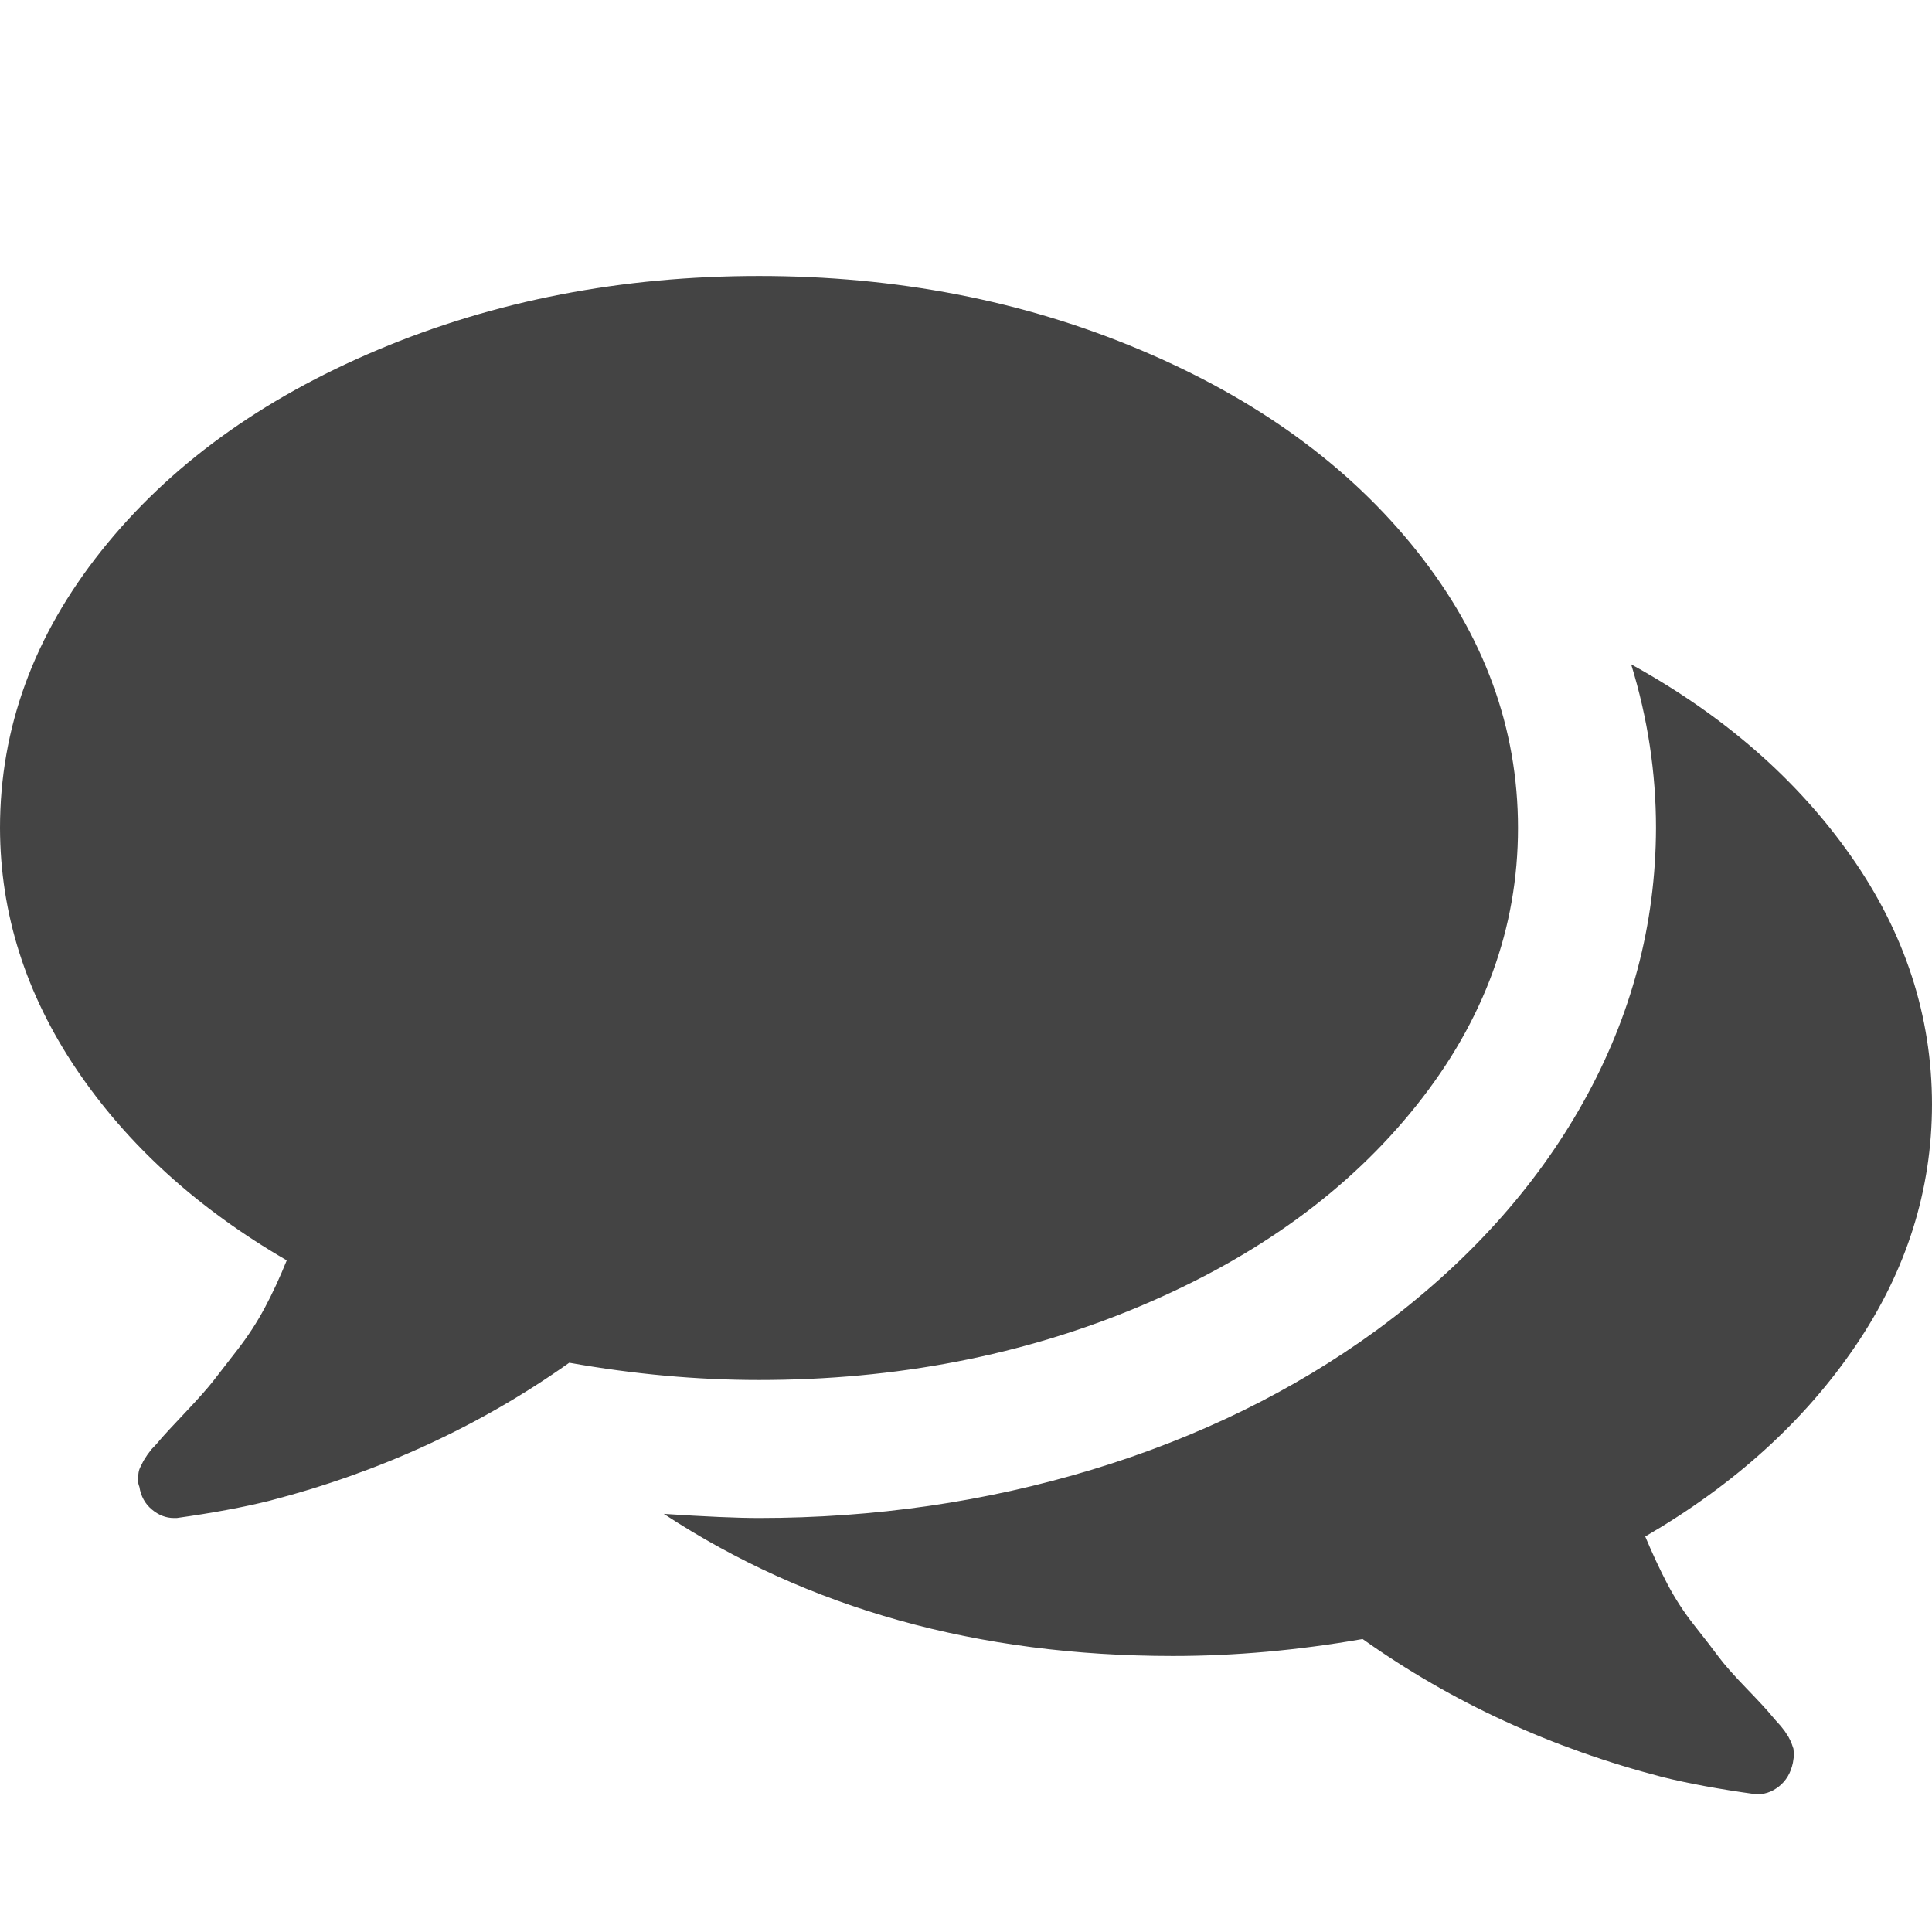
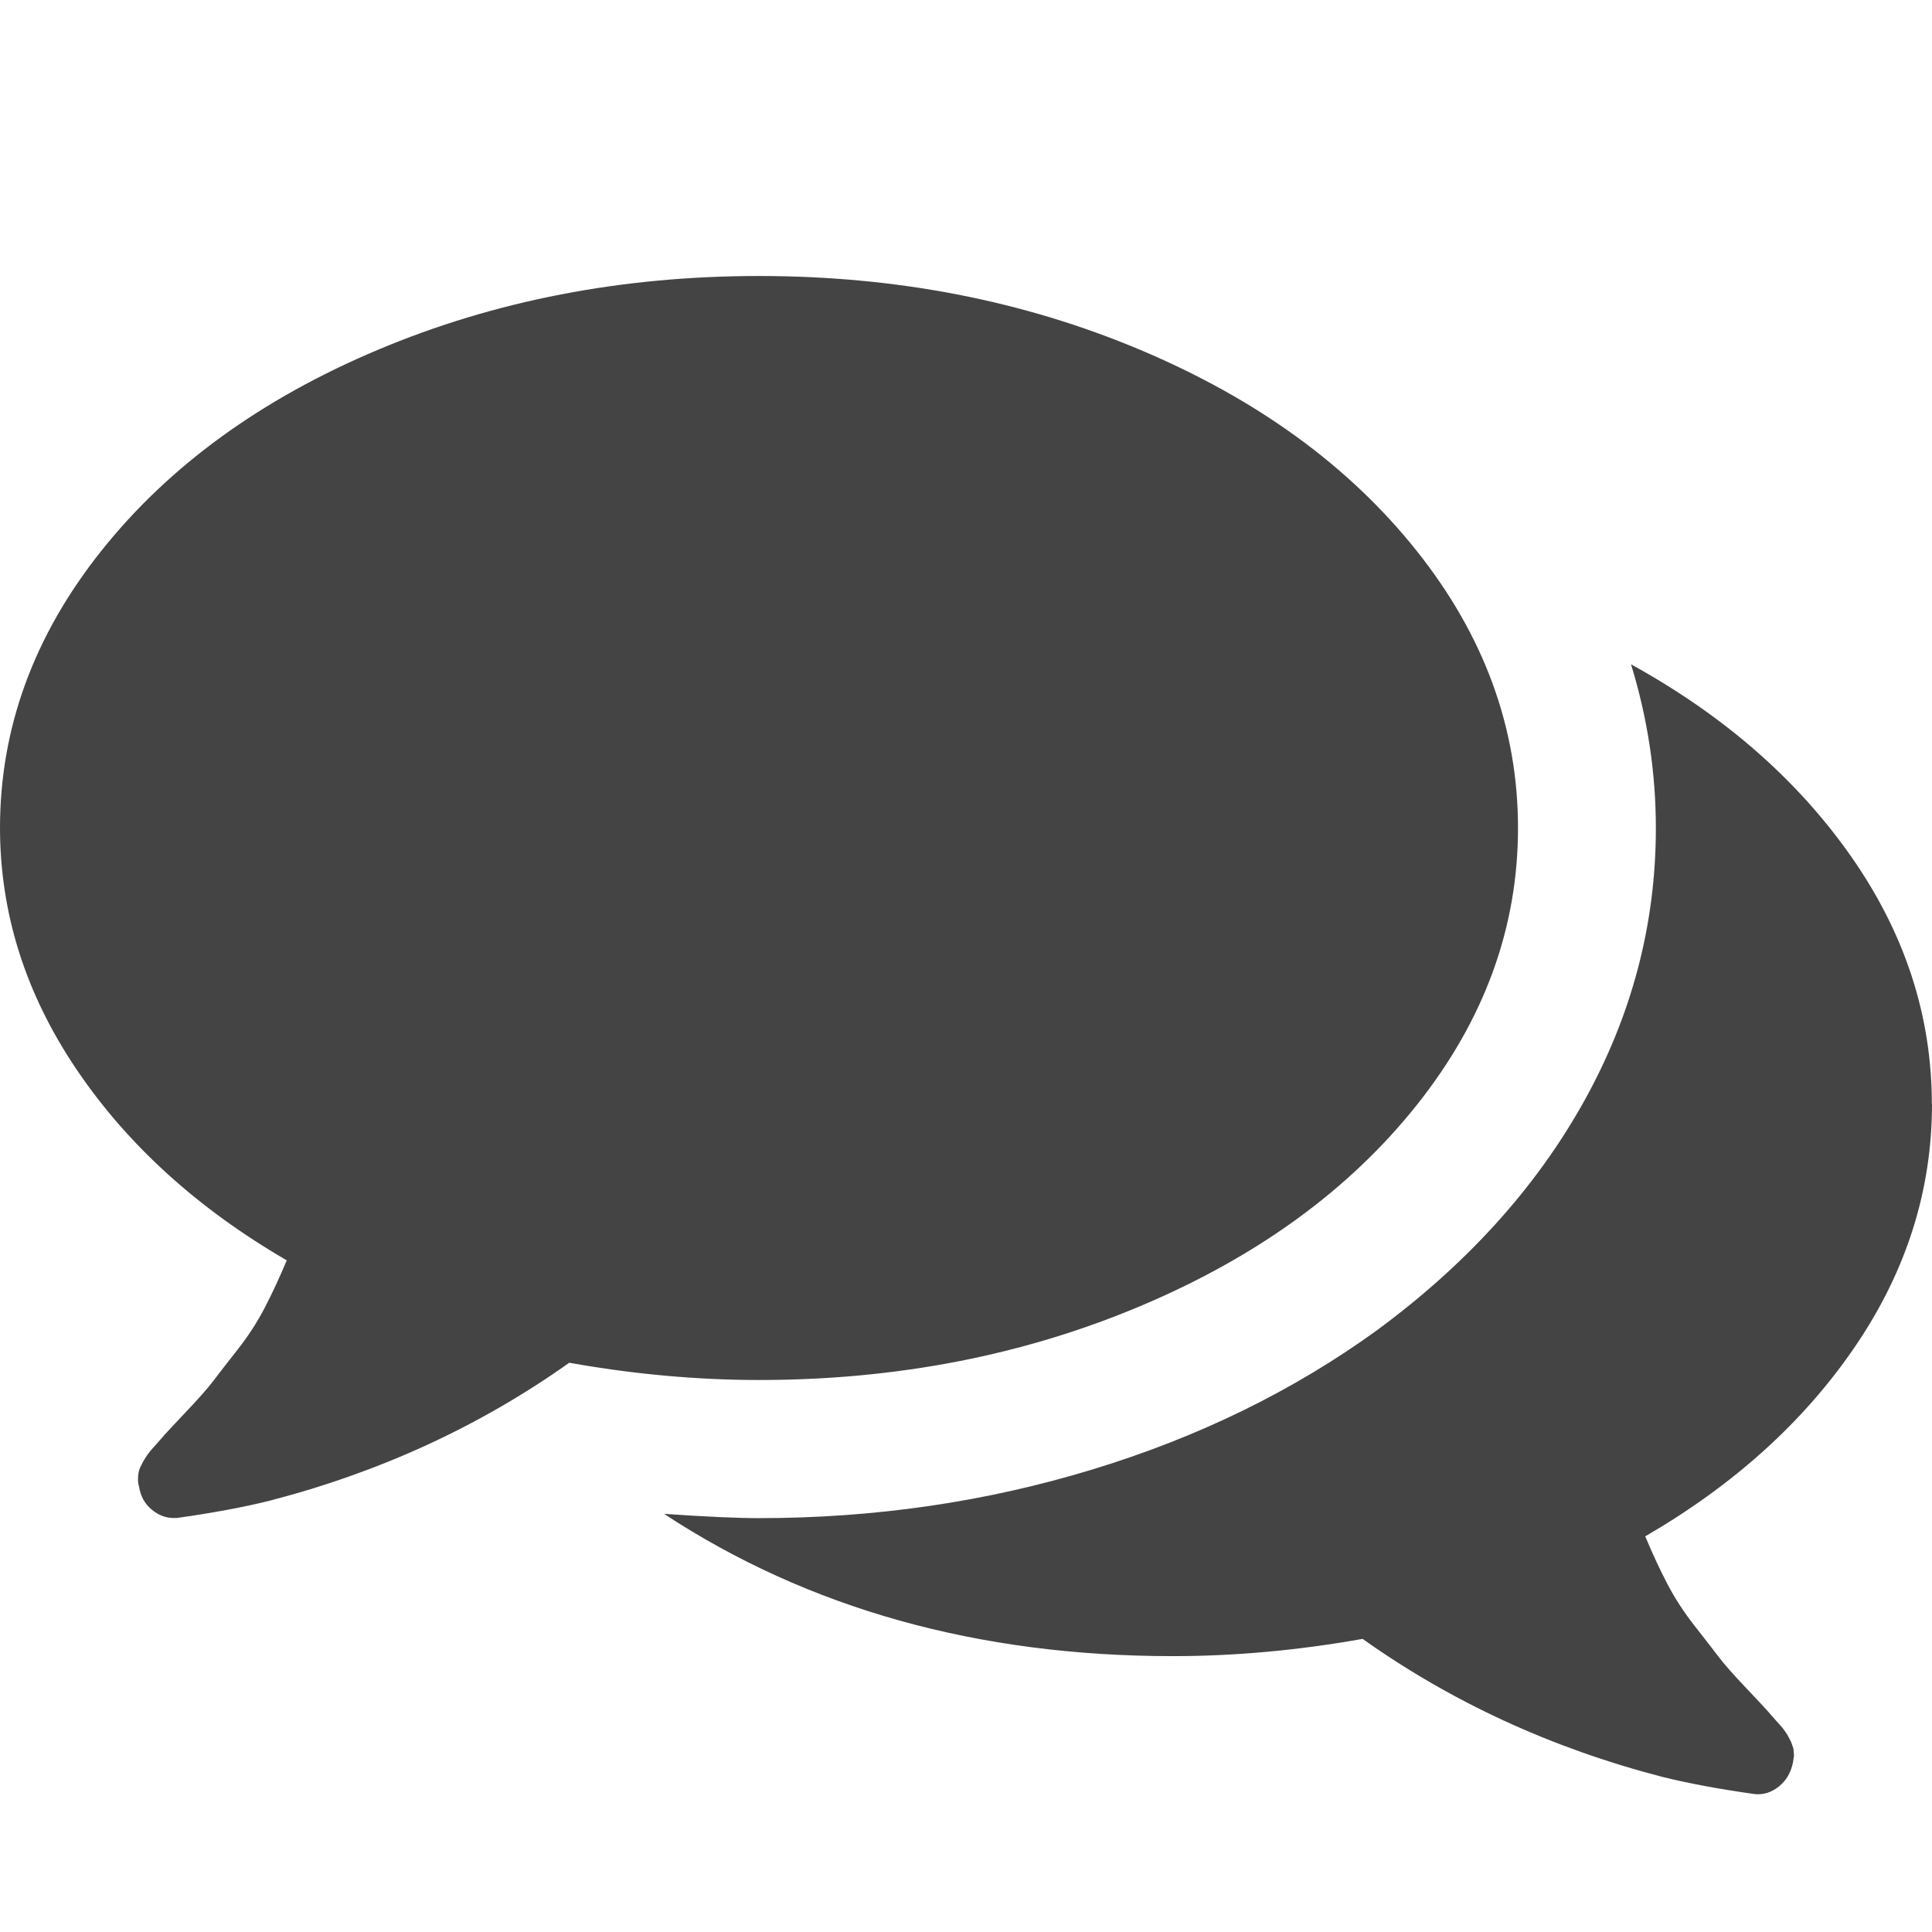
- <svg xmlns="http://www.w3.org/2000/svg" width="14" height="14" viewBox="0 0 14 14">
-   <path fill="#444" d="M11 6q0 1.086-.734 2.008T8.262 9.465 5.5 10q-.672 0-1.375-.125-.97.688-2.172 1-.28.07-.672.125H1.26q-.086 0-.16-.062t-.09-.164Q1 10.75 1 10.724t.004-.052.016-.047l.02-.04.027-.042.03-.04.036-.038.03-.035q.04-.047.18-.195t.204-.23.176-.227.195-.3.16-.345Q1.108 8.57.555 7.75T0 6q0-1.086.734-2.008t2.004-1.457T5.5 2t2.762.535 2.004 1.457T11 6zm3 2q0 .937-.555 1.754t-1.523 1.38q.078.186.16.343t.195.3.176.228.203.23.18.195l.03.035.036.04.03.038.028.043.02.04.016.046.004.05-.008.052q-.023.11-.102.172t-.172.055q-.39-.054-.672-.124-1.203-.312-2.172-1Q9.17 12 8.5 12 6.38 12 4.81 10.97q.453.03.688.03 1.258 0 2.414-.35t2.062-1.01q.977-.718 1.5-1.655T12 6q0-.6-.18-1.186 1.007.555 1.593 1.39T14 8.003z" />
+ <svg xmlns="http://www.w3.org/2000/svg" width="14" height="14">
+   <path fill="#444" d="M11 6q0 1.086-.734 2.008T8.262 9.465 5.5 10q-.672 0-1.375-.125-.969.688-2.172 1-.281.07-.672.125h-.023q-.086 0-.16-.062t-.09-.164Q1 10.751 1 10.723t.004-.051.016-.047l.02-.039.027-.043.031-.039.035-.039.031-.035q.039-.047.18-.195t.203-.23.176-.227.195-.301.16-.344Q1.109 8.57.555 7.75T0 6q0-1.086.734-2.008t2.004-1.457T5.5 2t2.762.535 2.004 1.457T11 6zm3 2q0 .937-.555 1.754t-1.523 1.379q.078.187.16.344t.195.301.176.227.203.23.18.195l.031.035.035.039q.012.012.031.039t.027.043l.02.039.016.047.004.051-.008.051q-.023.109-.102.172t-.172.055q-.391-.055-.672-.125-1.203-.312-2.172-1-.703.125-1.375.125-2.117 0-3.687-1.031.453.031.688.031 1.258 0 2.414-.352t2.062-1.008q.977-.719 1.5-1.656t.523-1.984q0-.602-.18-1.187 1.008.555 1.594 1.391t.586 1.797z" />
</svg>
